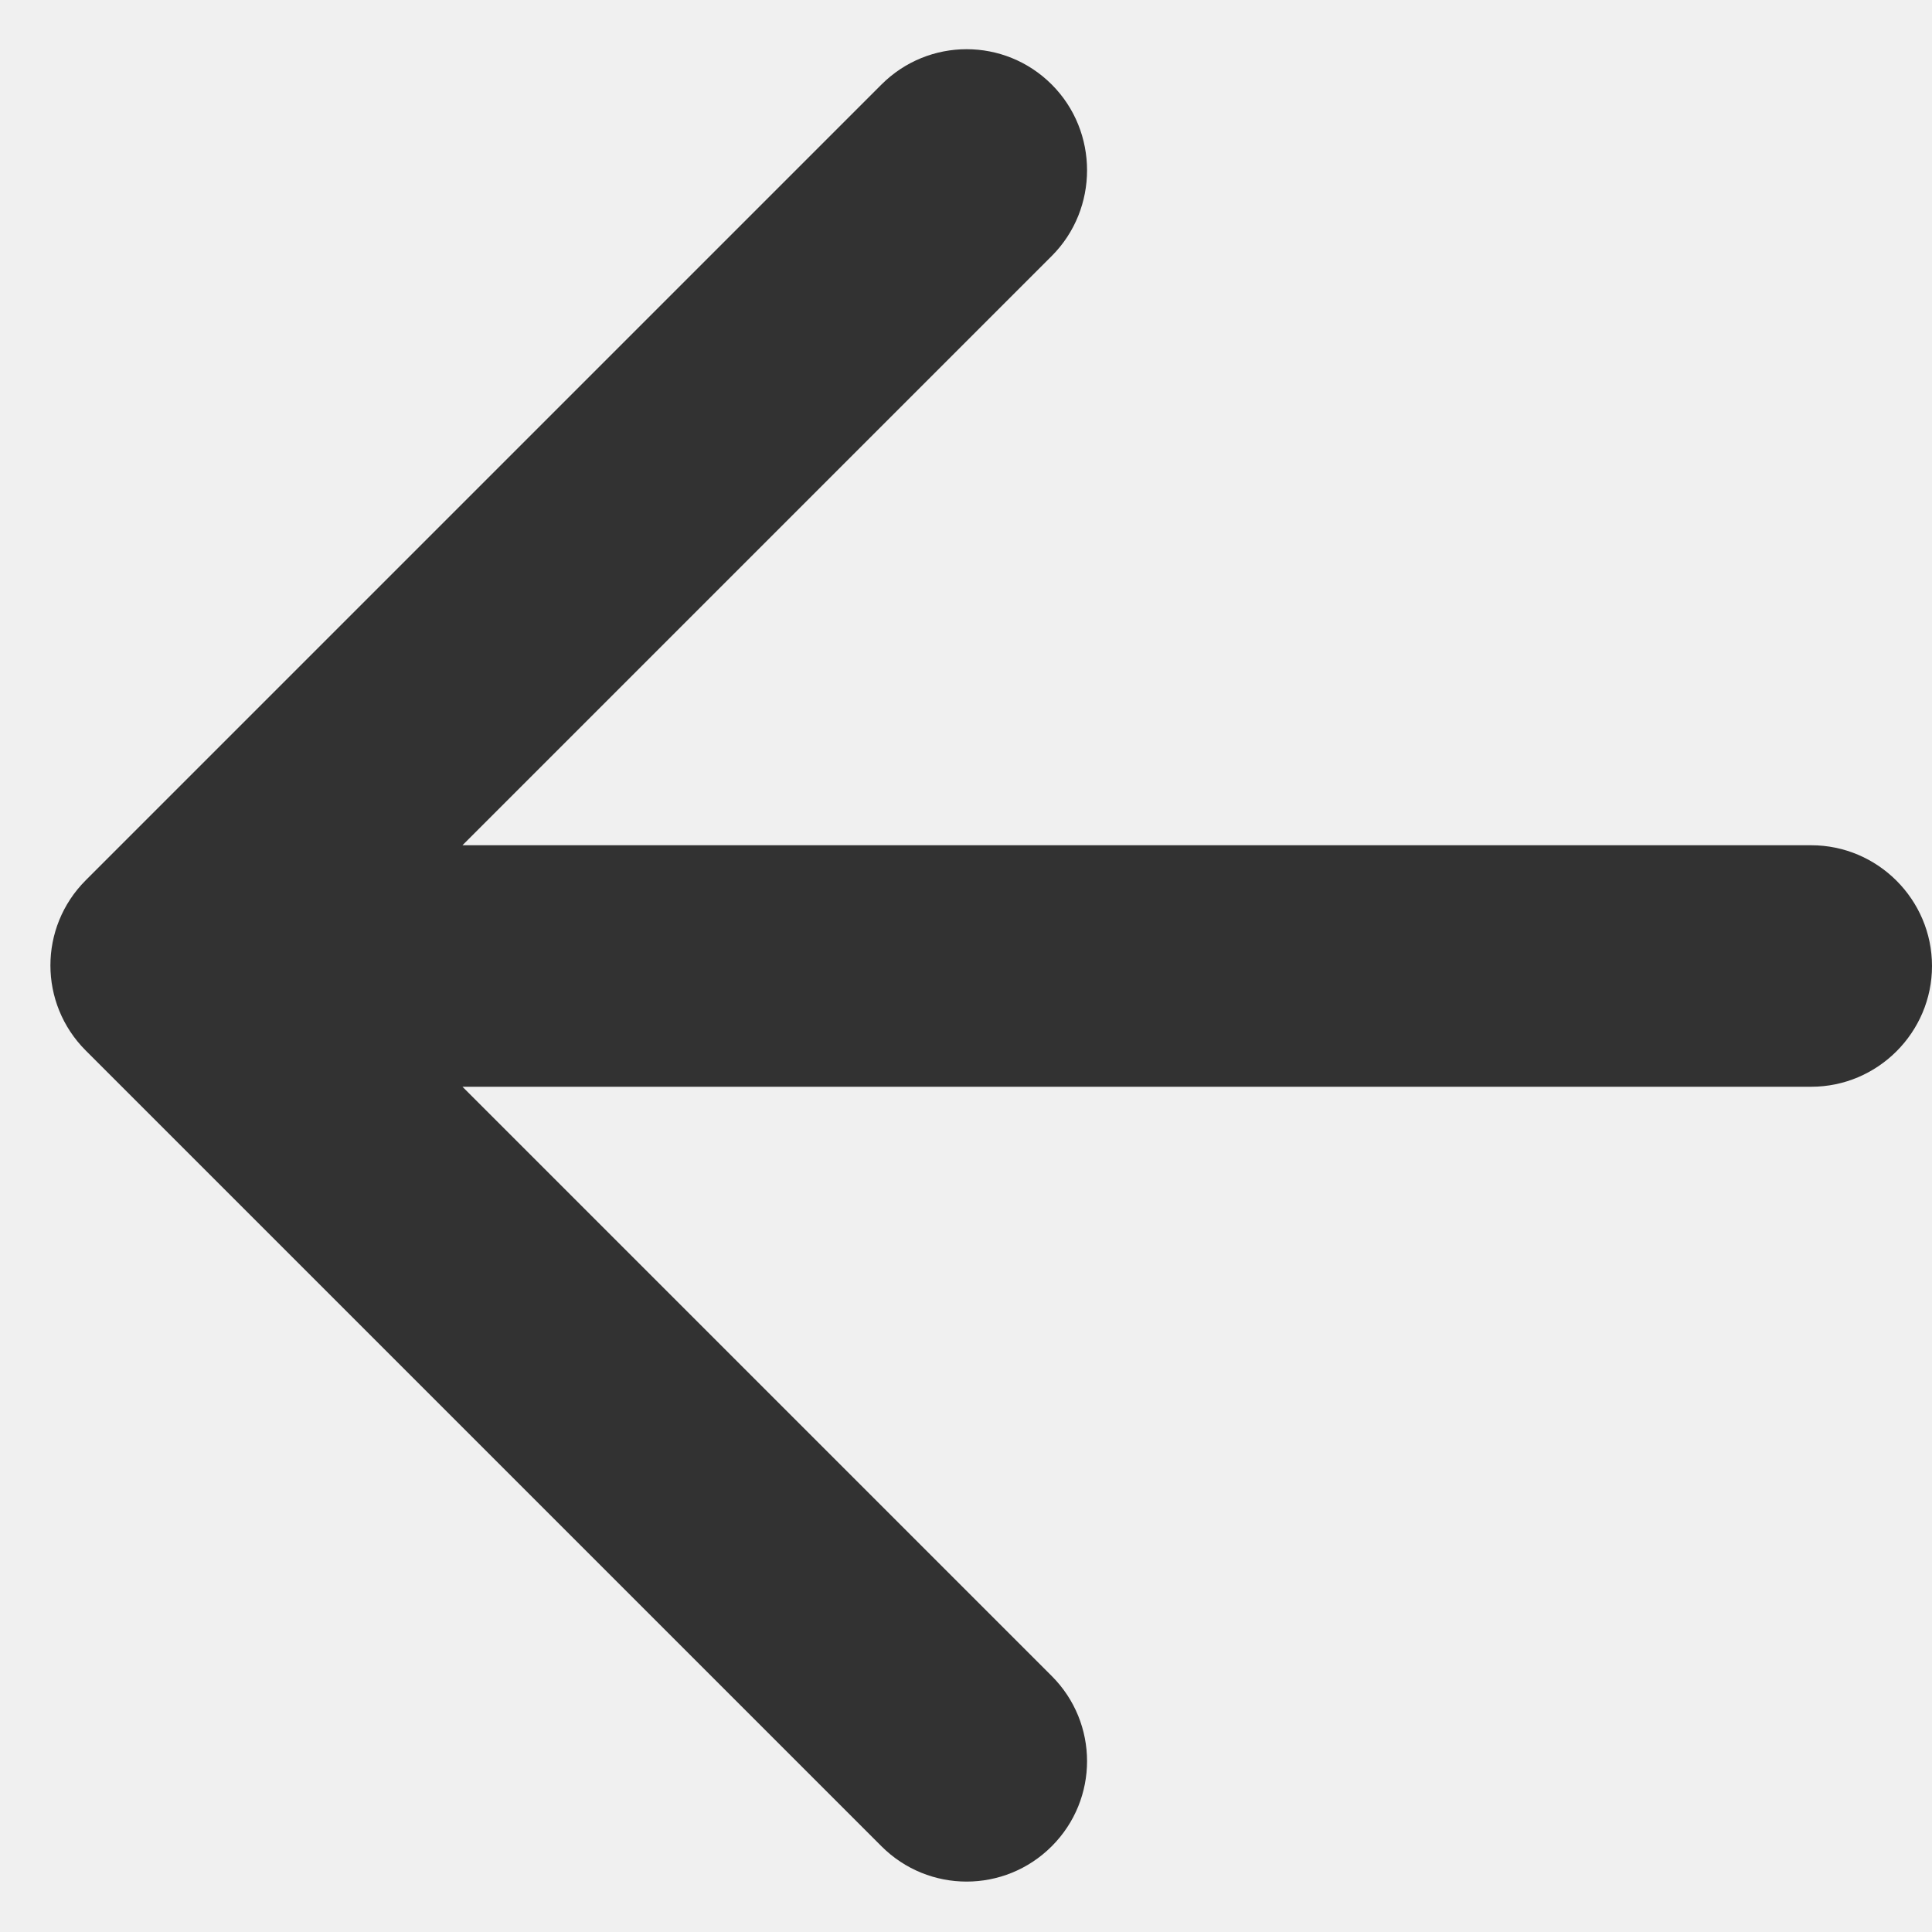
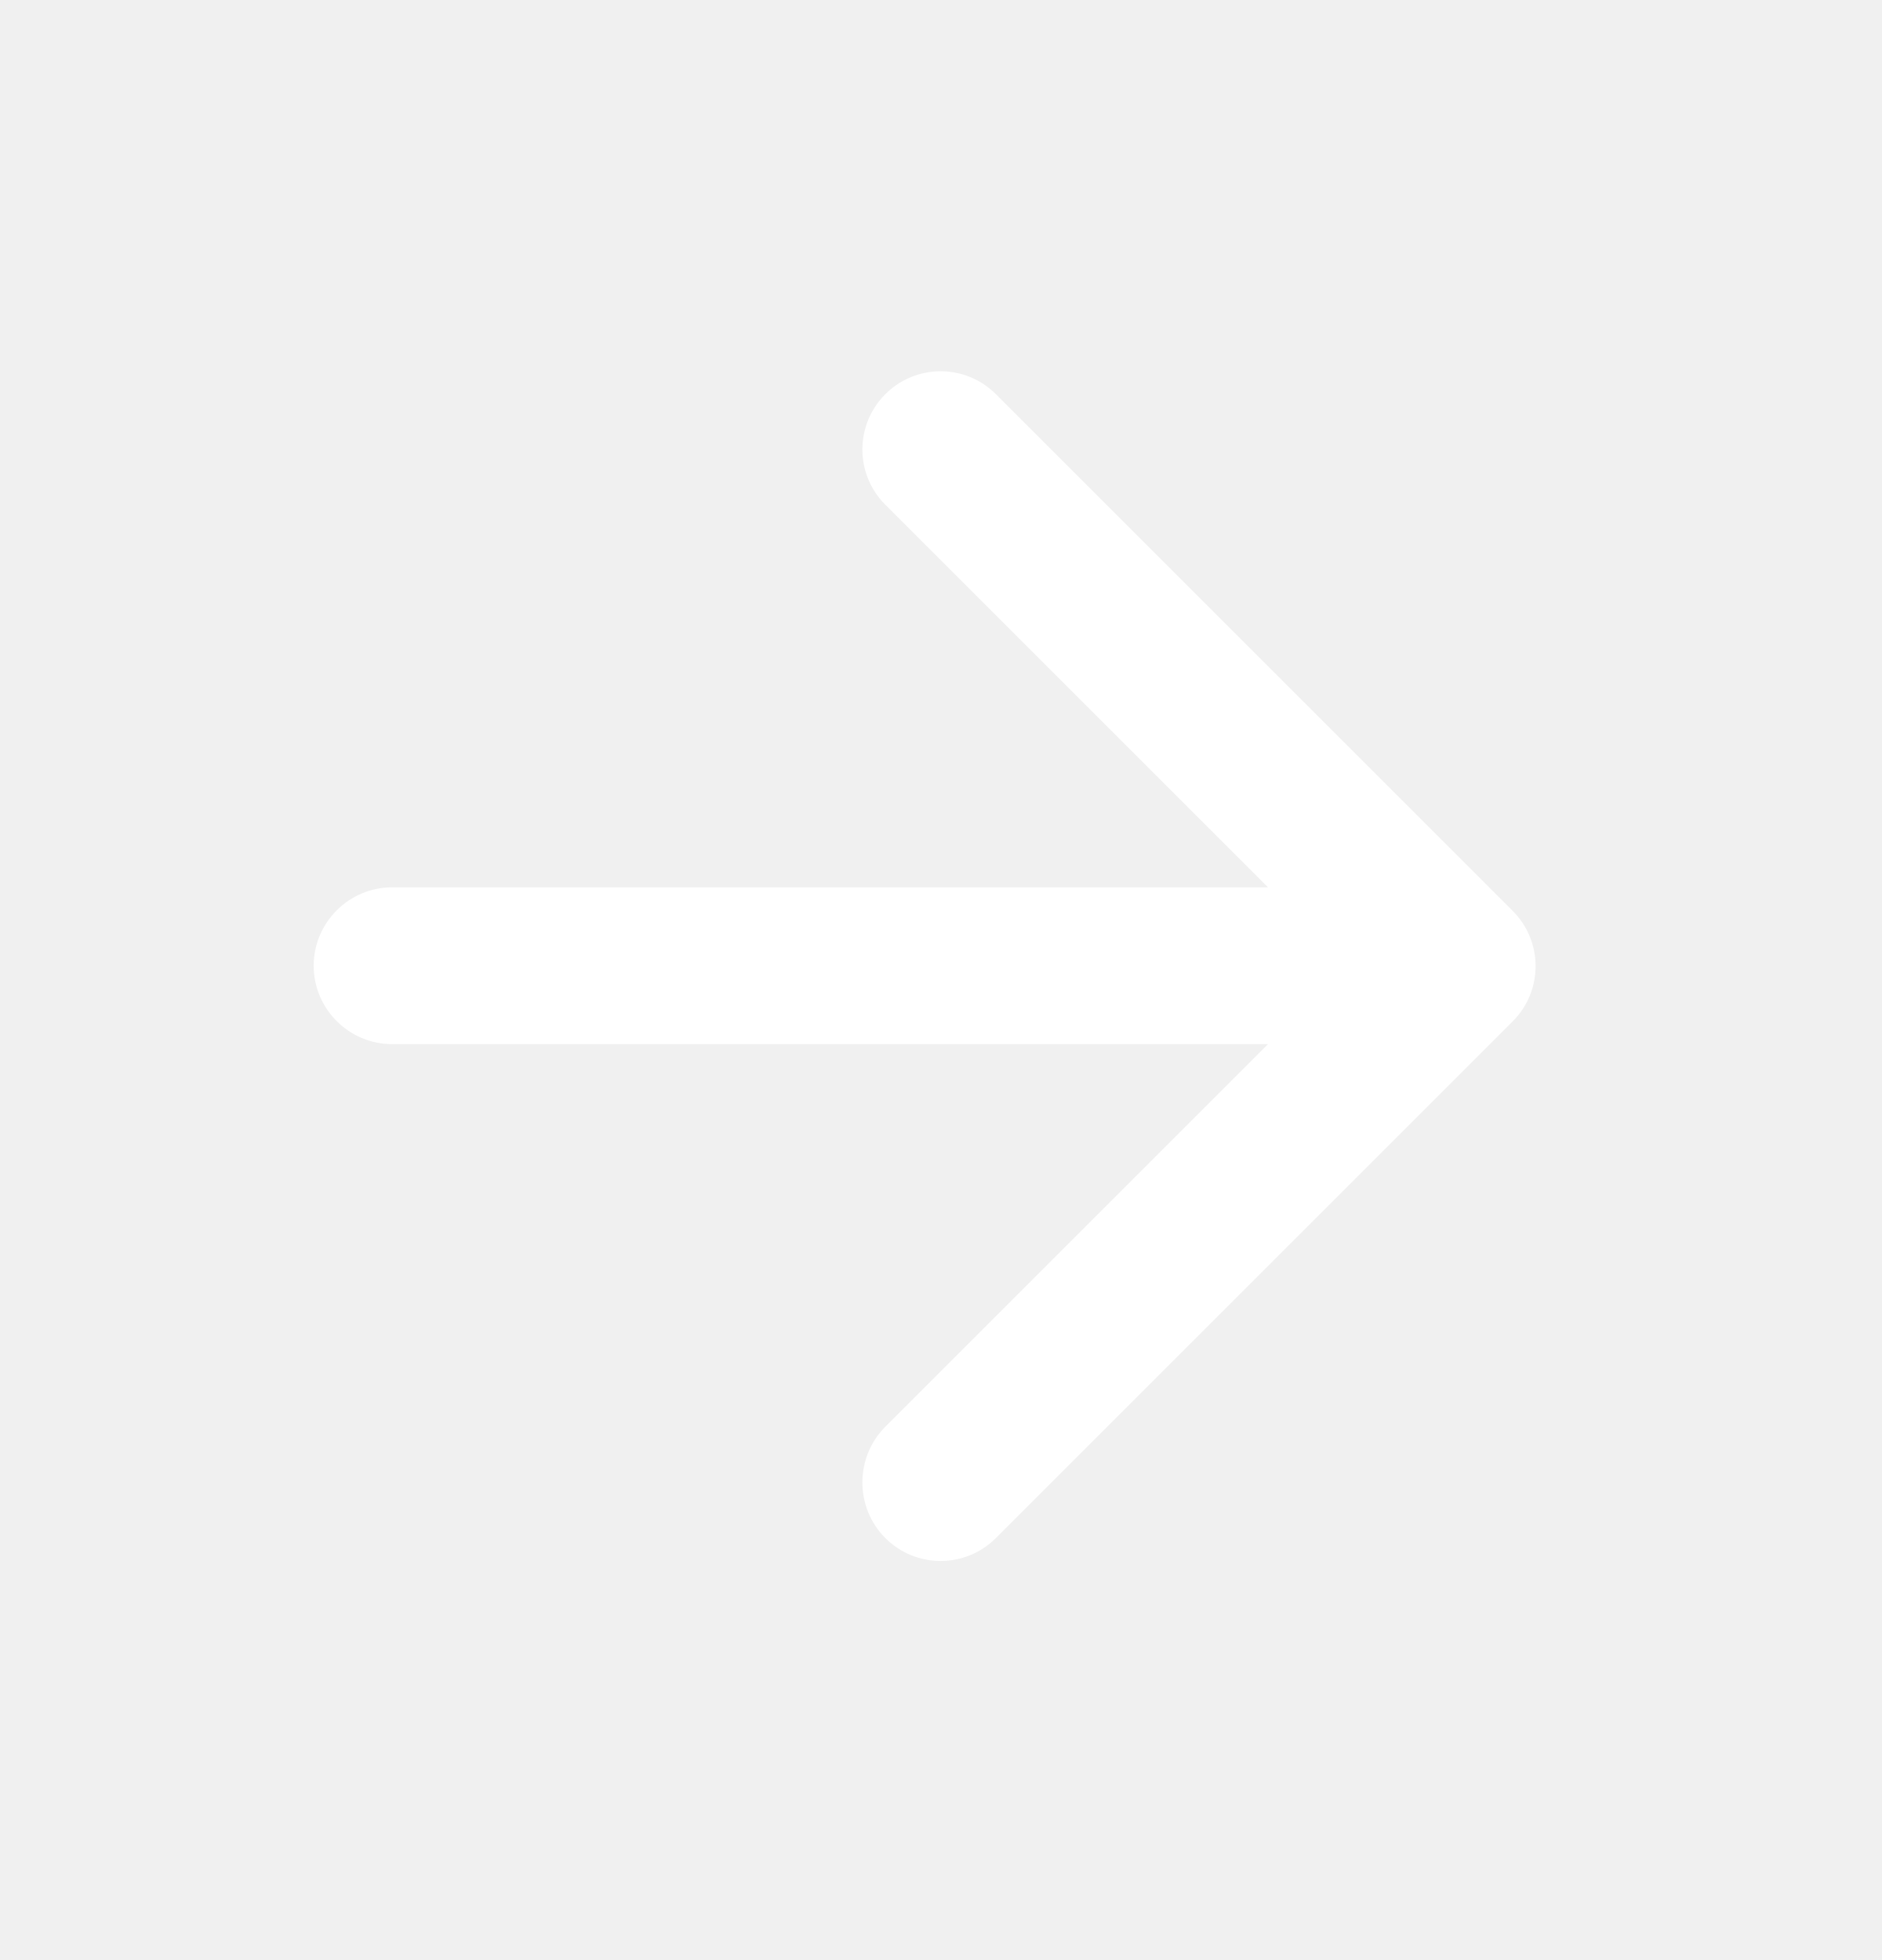
- <svg xmlns="http://www.w3.org/2000/svg" width="16" height="16" viewBox="0 0 16 16" fill="none">
-   <path d="M15 7H3.83L8.71 2.12C9.1 1.73 9.1 1.09 8.71 0.7C8.32 0.31 7.69 0.31 7.3 0.7L0.71 7.29C0.32 7.68 0.32 8.31 0.71 8.7L7.3 15.29C7.69 15.68 8.32 15.68 8.71 15.29C9.1 14.9 9.1 14.27 8.71 13.88L3.83 9H15C15.55 9 16 8.55 16 8C16 7.45 15.55 7 15 7Z" fill="#323232" />
+ <svg xmlns="http://www.w3.org/2000/svg" width="24" height="25" viewBox="0 0 24 25" fill="none">
+   <path d="M5 13.318L16.17 13.318L11.29 18.198C10.9 18.588 10.9 19.228 11.29 19.618C11.68 20.008 12.31 20.008 12.7 19.618L19.29 13.028C19.68 12.638 19.68 12.008 19.29 11.618L12.7 5.028C12.31 4.638 11.68 4.638 11.29 5.028C10.9 5.418 10.9 6.048 11.29 6.438L16.17 11.318L5 11.318C4.45 11.318 4 11.768 4 12.318C4 12.868 4.45 13.318 5 13.318Z" fill="white" />
</svg>
